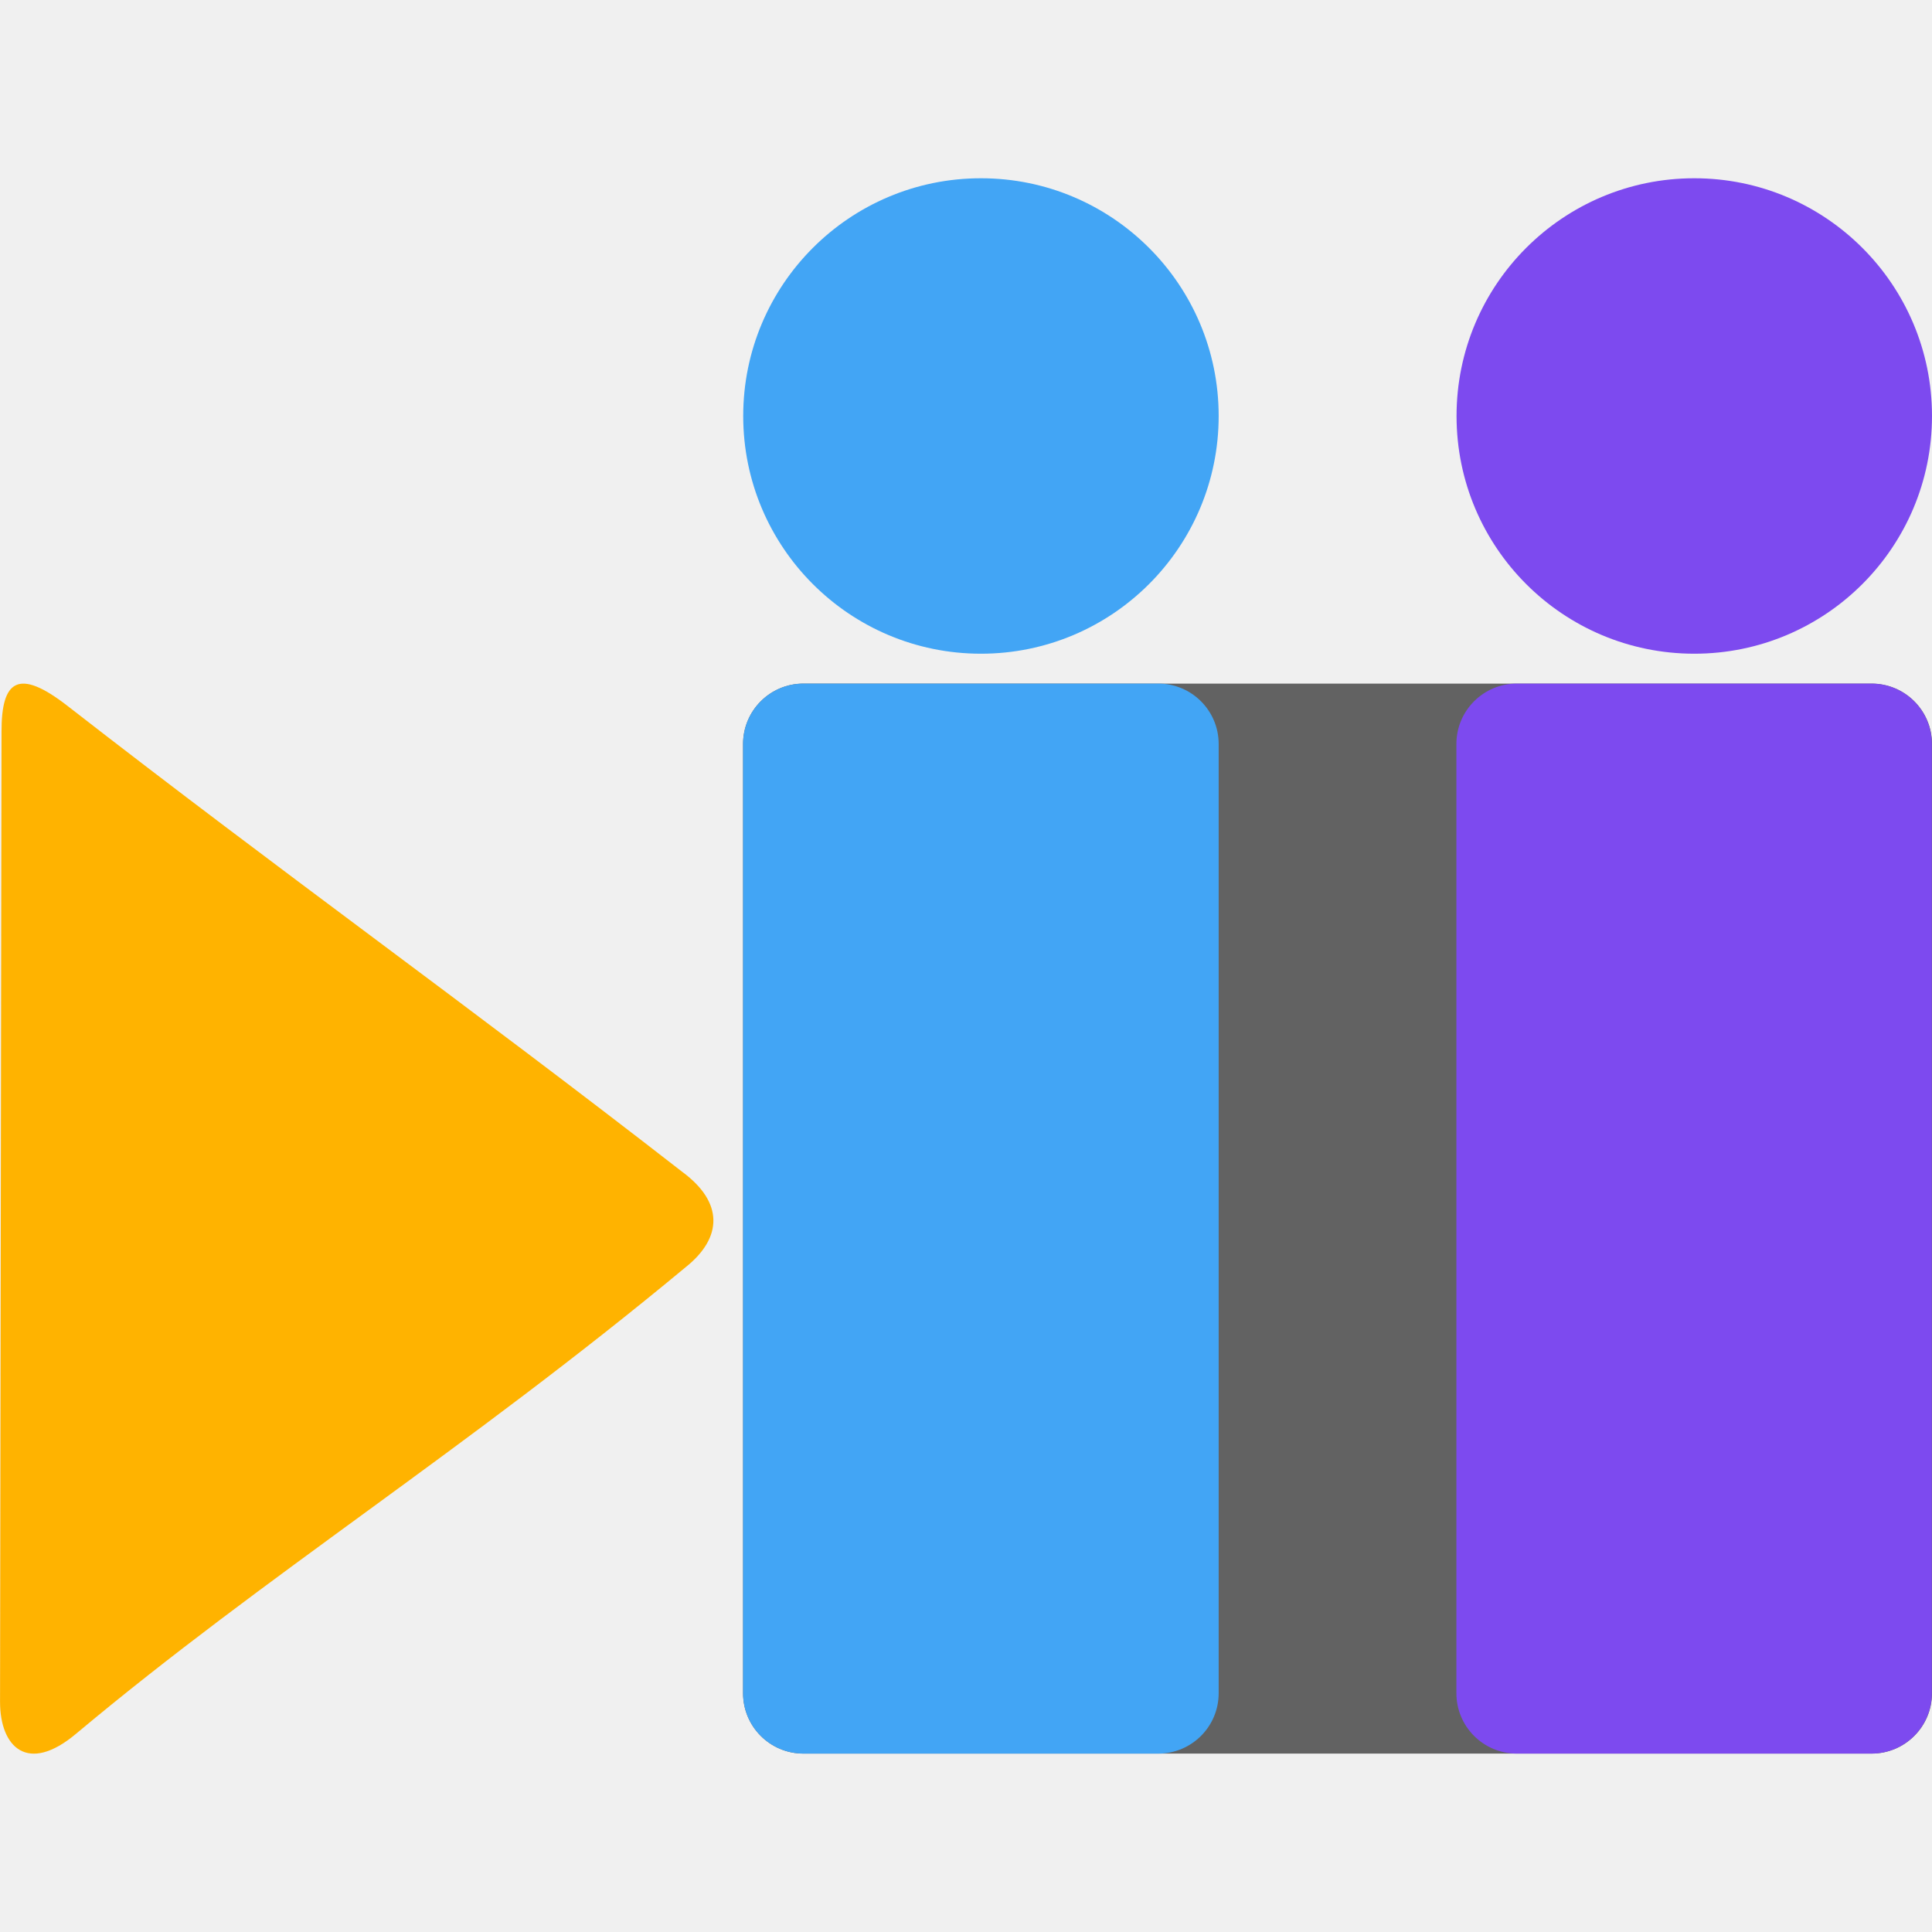
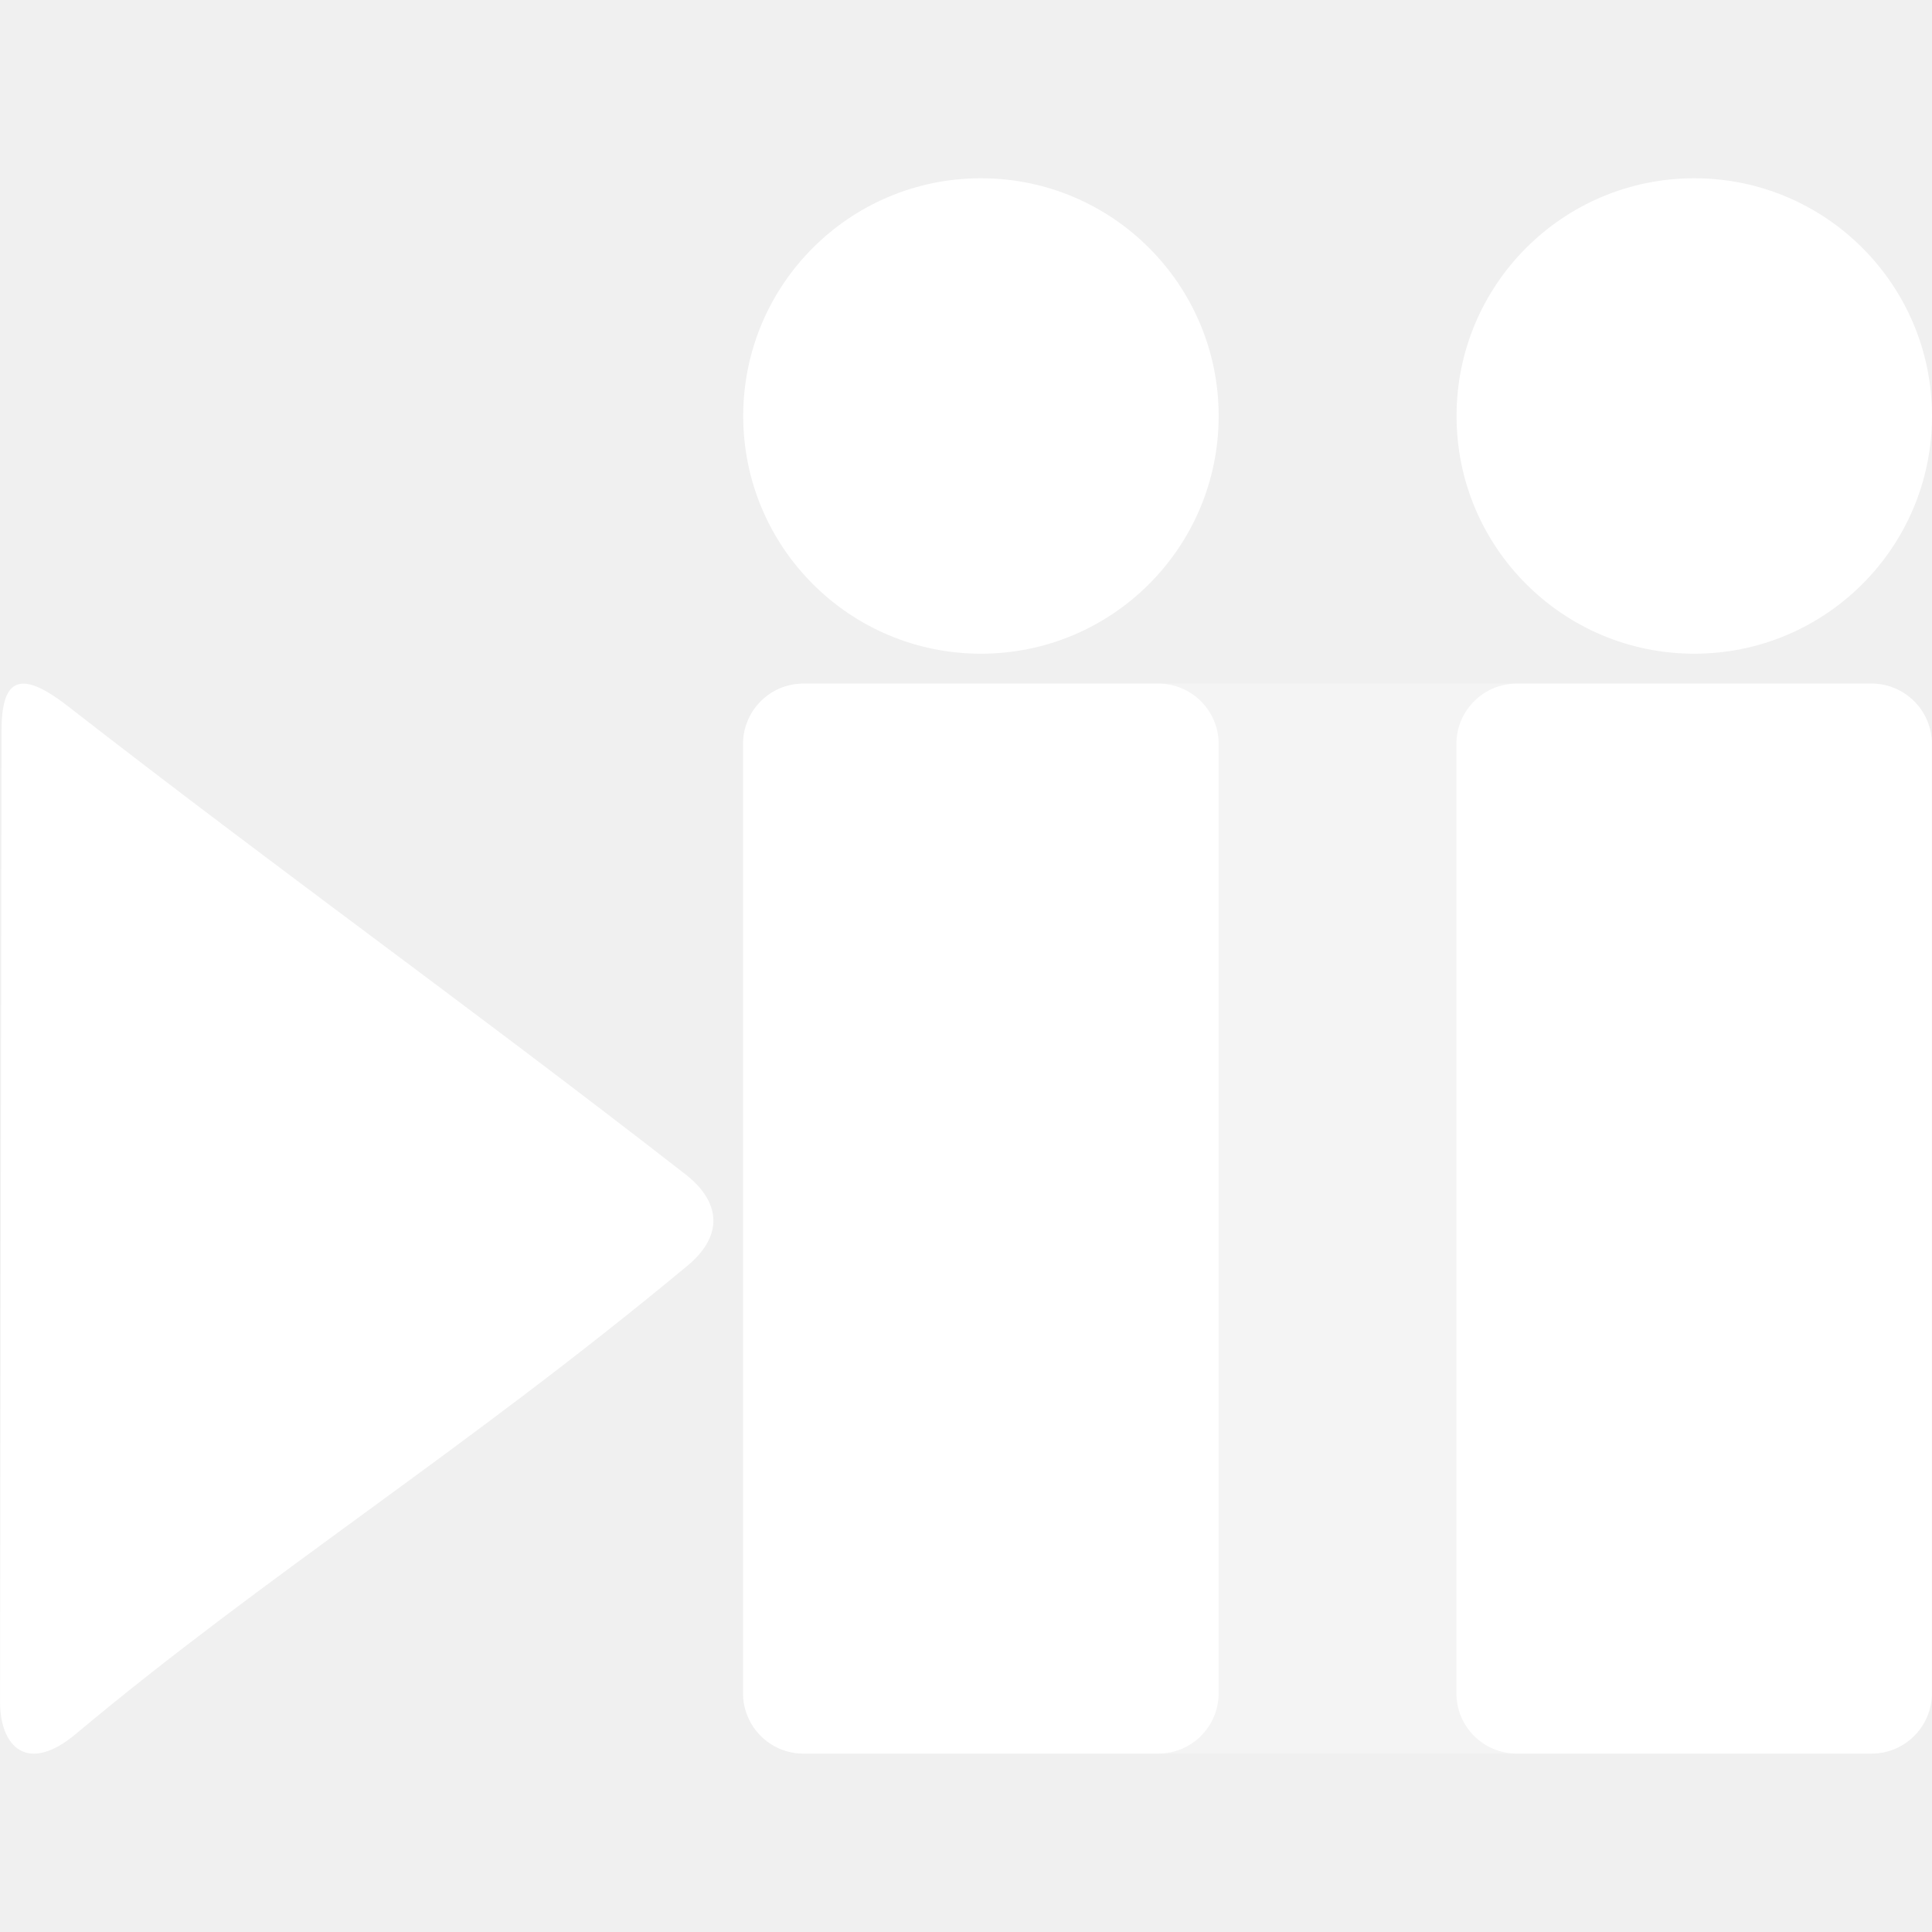
<svg xmlns="http://www.w3.org/2000/svg" width="128" height="128" version="1" viewBox="0 0 128 128">
-   <rect x="49.23" y="45.29" width="78.77" height="70.89" rx="4" ry="4" fill="#626262" />
-   <rect x="96.49" y="45.29" width="31.50" height="70.89" rx="4" ry="4" fill="#7d4aef" />
-   <circle cx="112.25" cy="27.56" r="15.75" fill="#7d4aef" />
-   <rect x="49.23" y="45.29" width="31.51" height="70.89" rx="4" ry="4" fill="#42a5f5" />
-   <circle cx="64.99" cy="27.56" r="15.75" fill="#42a5f5" />
-   <path d="m45.42 83.96c-14.641 12.159-27.819 20.389-40.356 30.885-3.243 2.741-5.061 0.89-5.061-2.09l0.098-64.296c-0.005-3.371 1.101-4.235 4.368-1.694 14.406 11.201 26.348 19.689 40.754 30.89 2.685 1.987 2.69 4.32 0.197 6.305z" fill="#ffb300" />
+   <rect x="49.23" y="45.29" width="78.77" height="70.89" rx="4" ry="4" fill="#fff" opacity="0.3" />
+   <rect x="96.49" y="45.29" width="31.50" height="70.89" rx="4" ry="4" fill="#fff" />
+   <circle cx="112.25" cy="27.56" r="15.75" fill="#fff" />
+   <rect x="49.23" y="45.29" width="31.51" height="70.89" rx="4" ry="4" fill="#fff" />
+   <circle cx="64.99" cy="27.56" r="15.75" fill="#fff" />
+   <path d="m45.42 83.96c-14.641 12.159-27.819 20.389-40.356 30.885-3.243 2.741-5.061 0.89-5.061-2.09l0.098-64.296c-0.005-3.371 1.101-4.235 4.368-1.694 14.406 11.201 26.348 19.689 40.754 30.89 2.685 1.987 2.69 4.32 0.197 6.305z" fill="#fff" />
</svg>
